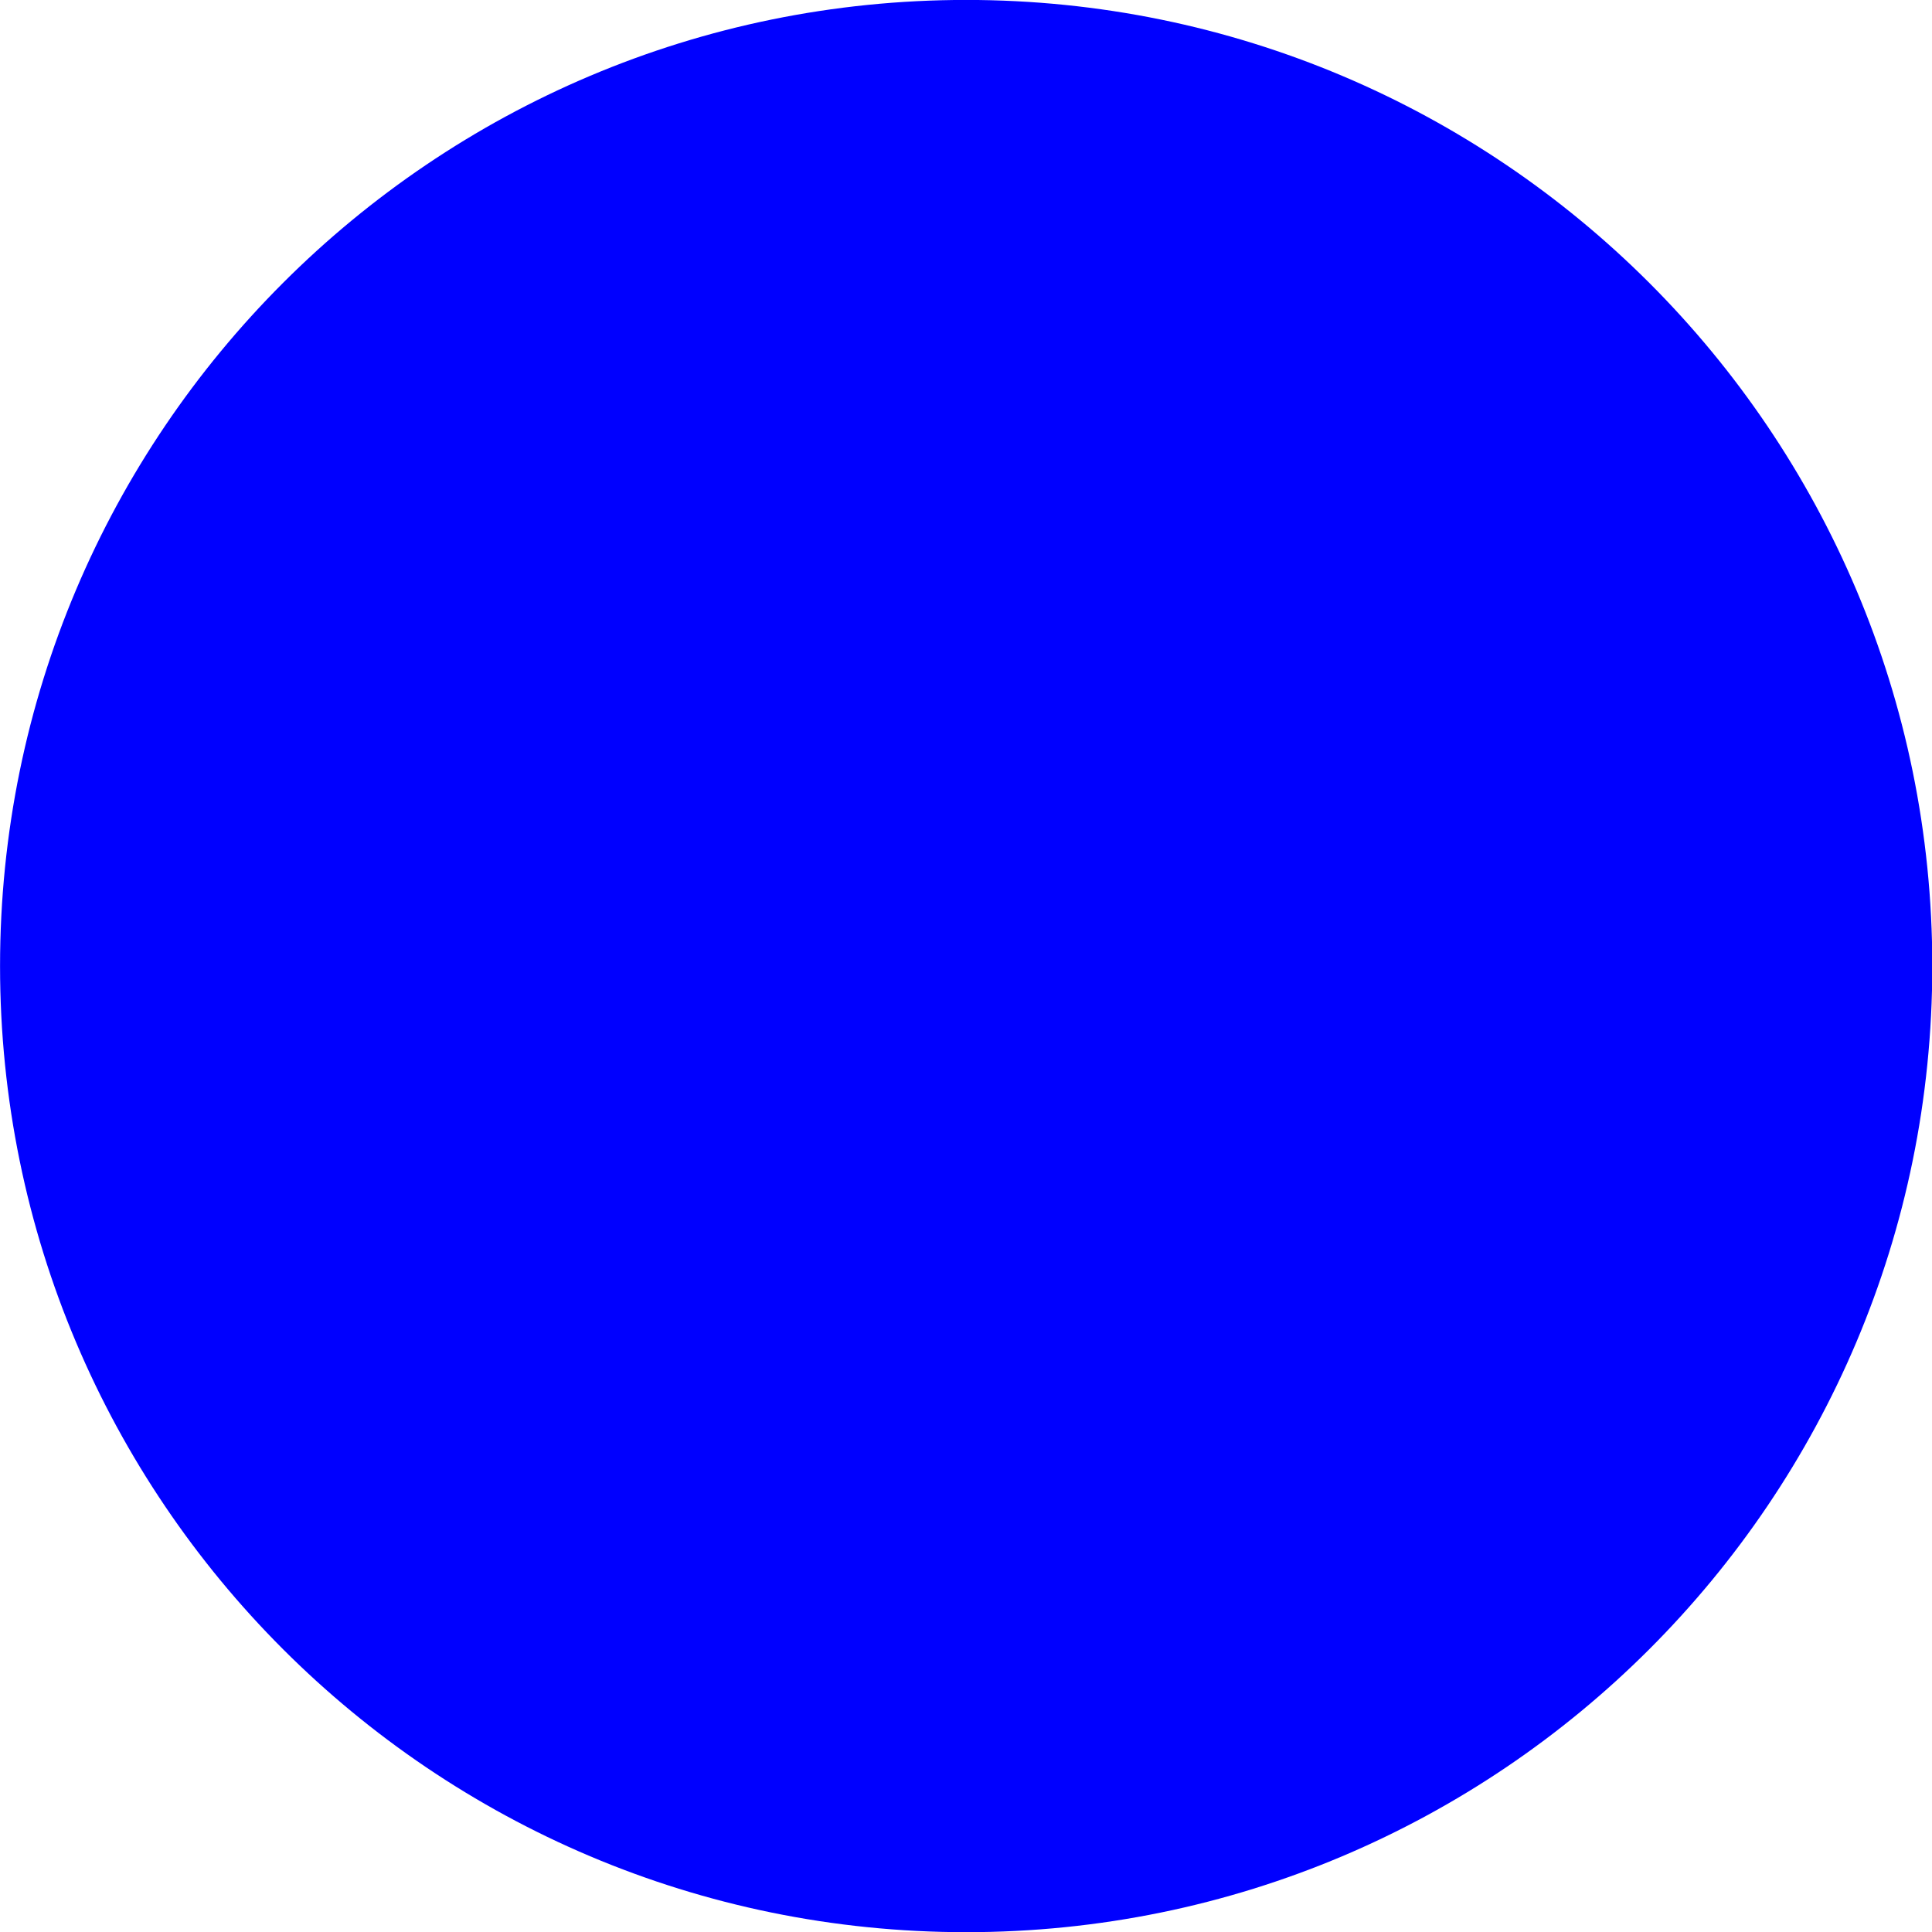
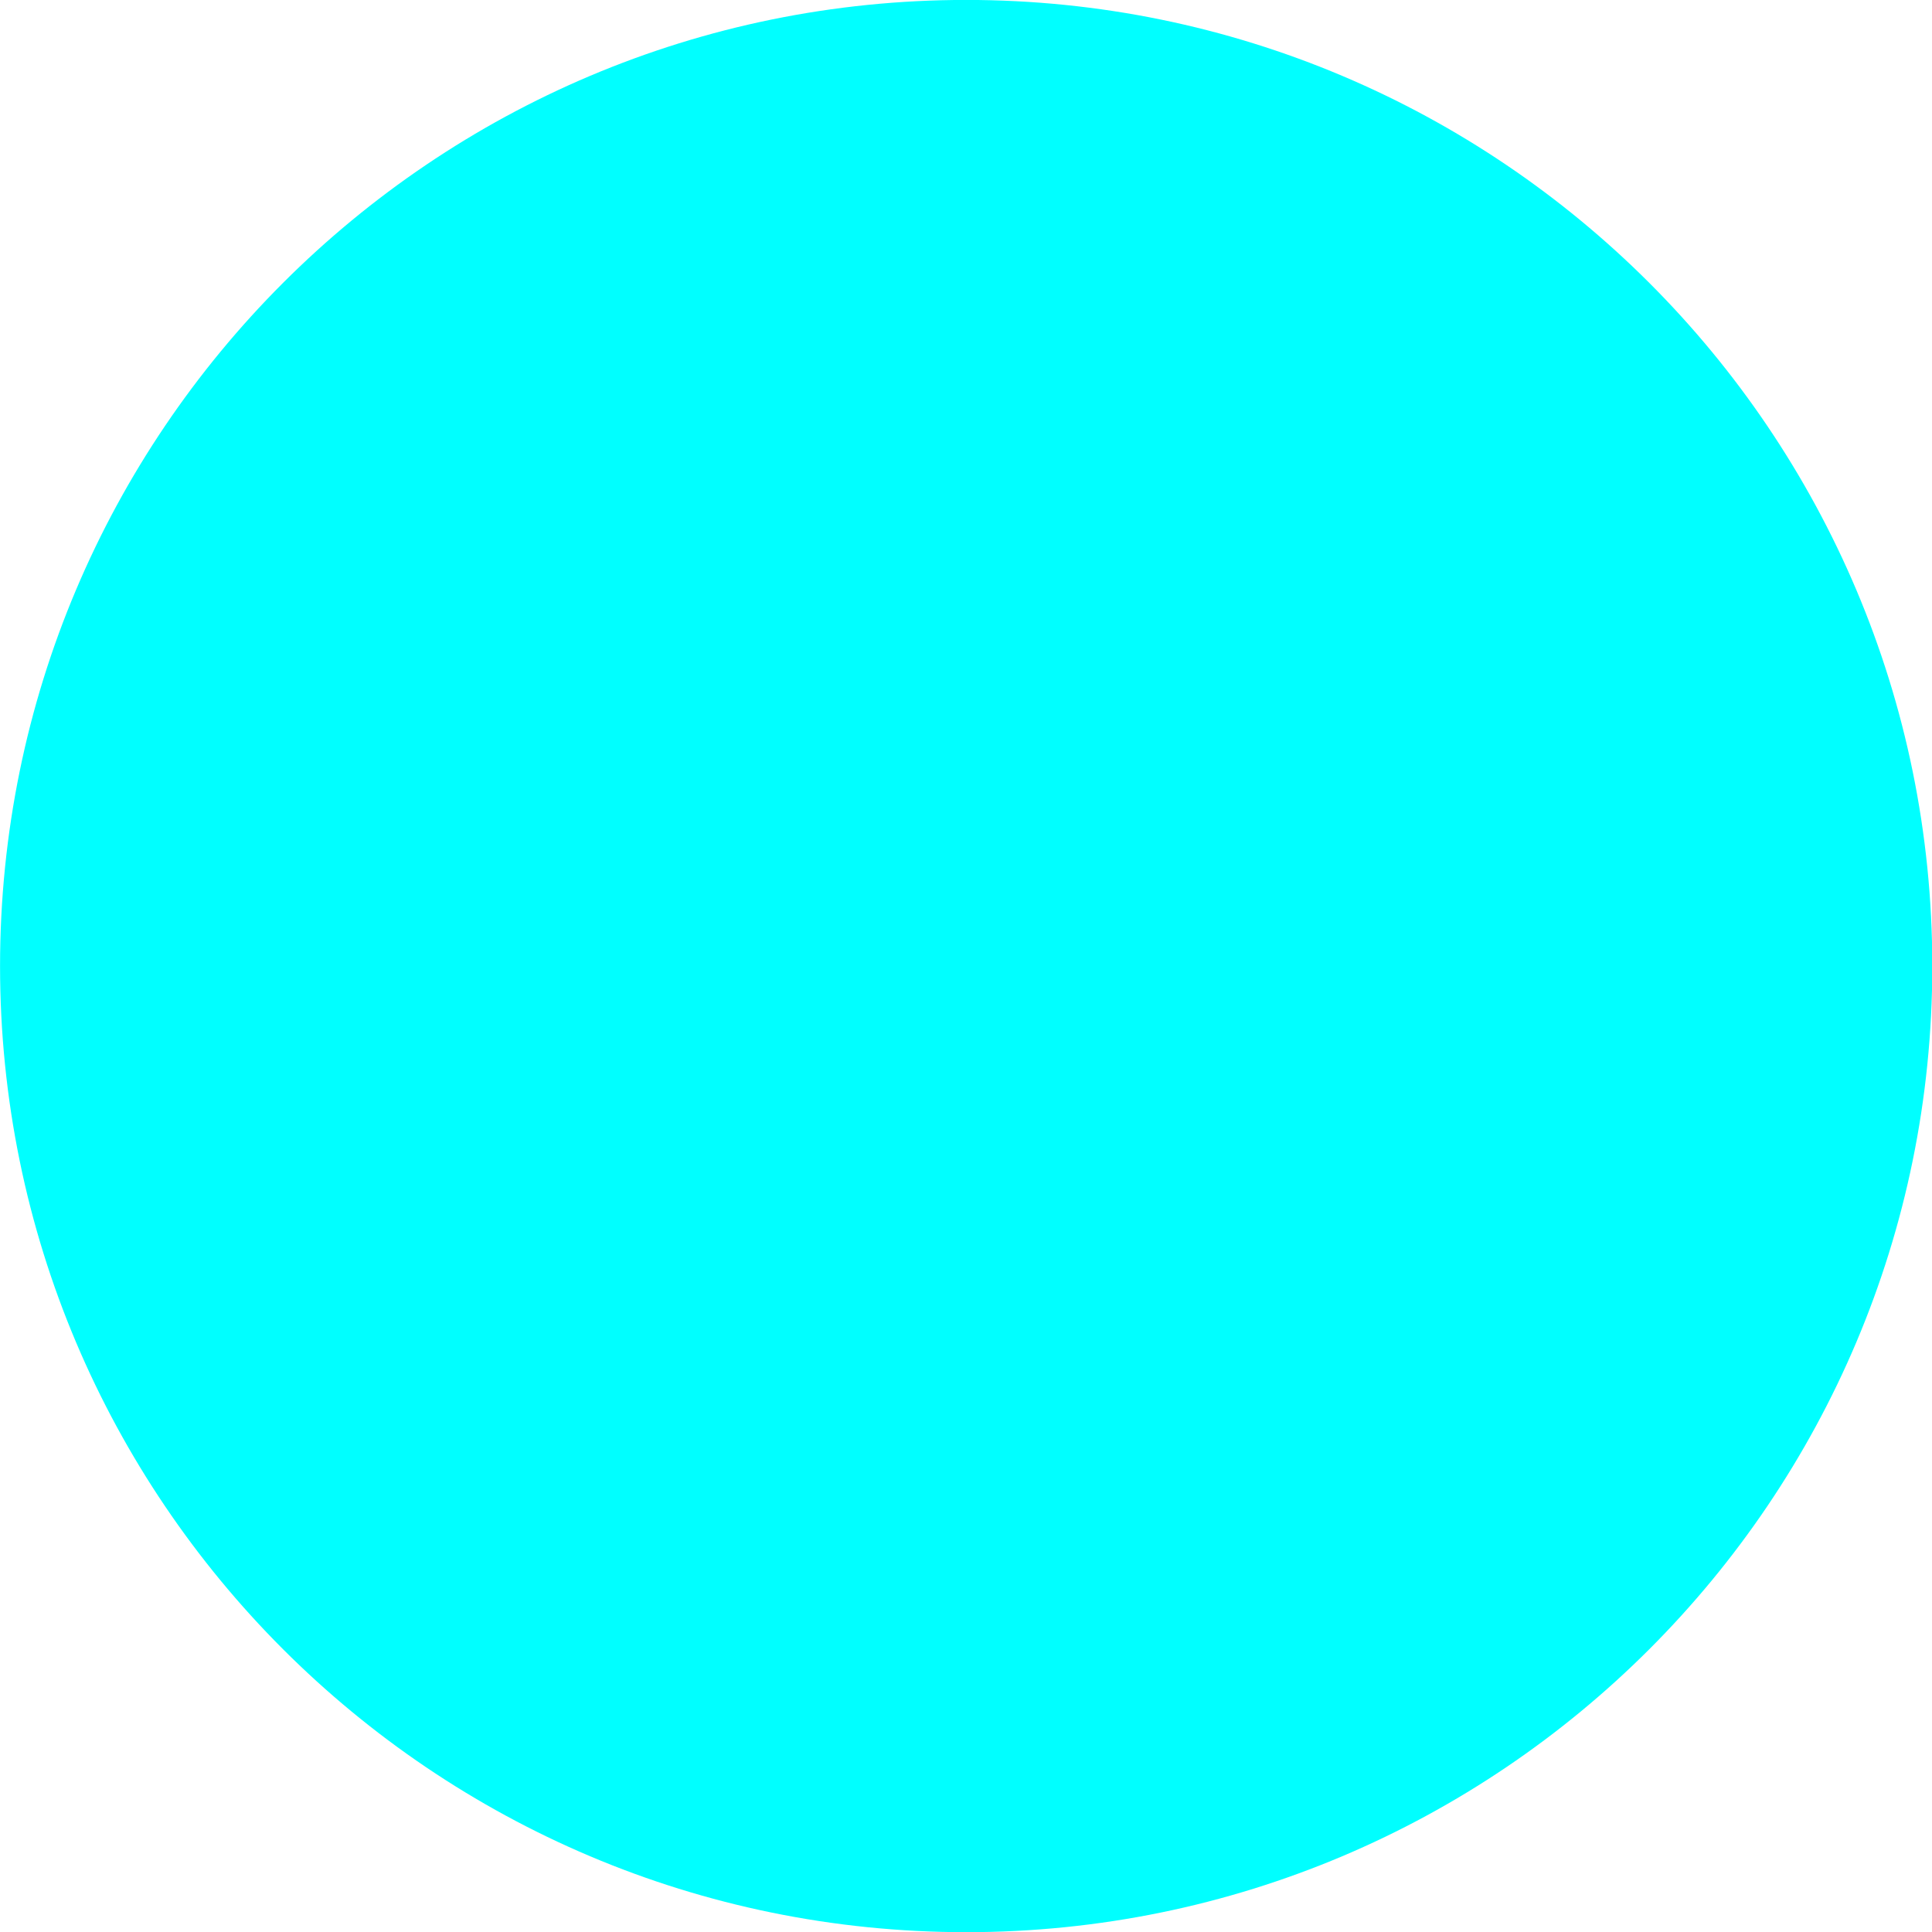
<svg xmlns="http://www.w3.org/2000/svg" width="30" height="30" viewBox="0 0 7.937 7.937" version="1.1" id="svg1">
  <defs id="defs1" />
-   <g id="layer1" transform="translate(-0.2507906,-0.1702647)" style="fill:#0000ff">
-     <circle style="fill:#0000ff;stroke-width:0.265" id="path1" cx="4.22" cy="4.139" r="3.969" />
-     <ellipse style="fill:#0000ff;stroke-width:0.265" id="path2" cx="4.976" cy="5.138" rx="0.145" ry="0.113" />
+   <g id="layer1" transform="translate(-0.2507906,-0.1702647)" style="fill:#00FFFF">
+     <circle style="fill:#00FFFF;stroke-width:0.265" id="path1" cx="4.22" cy="4.139" r="3.969" />
+     <ellipse style="fill:#00FFFF;stroke-width:0.265" id="path2" cx="4.976" cy="5.138" rx="0.145" ry="0.113" />
  </g>
</svg>
